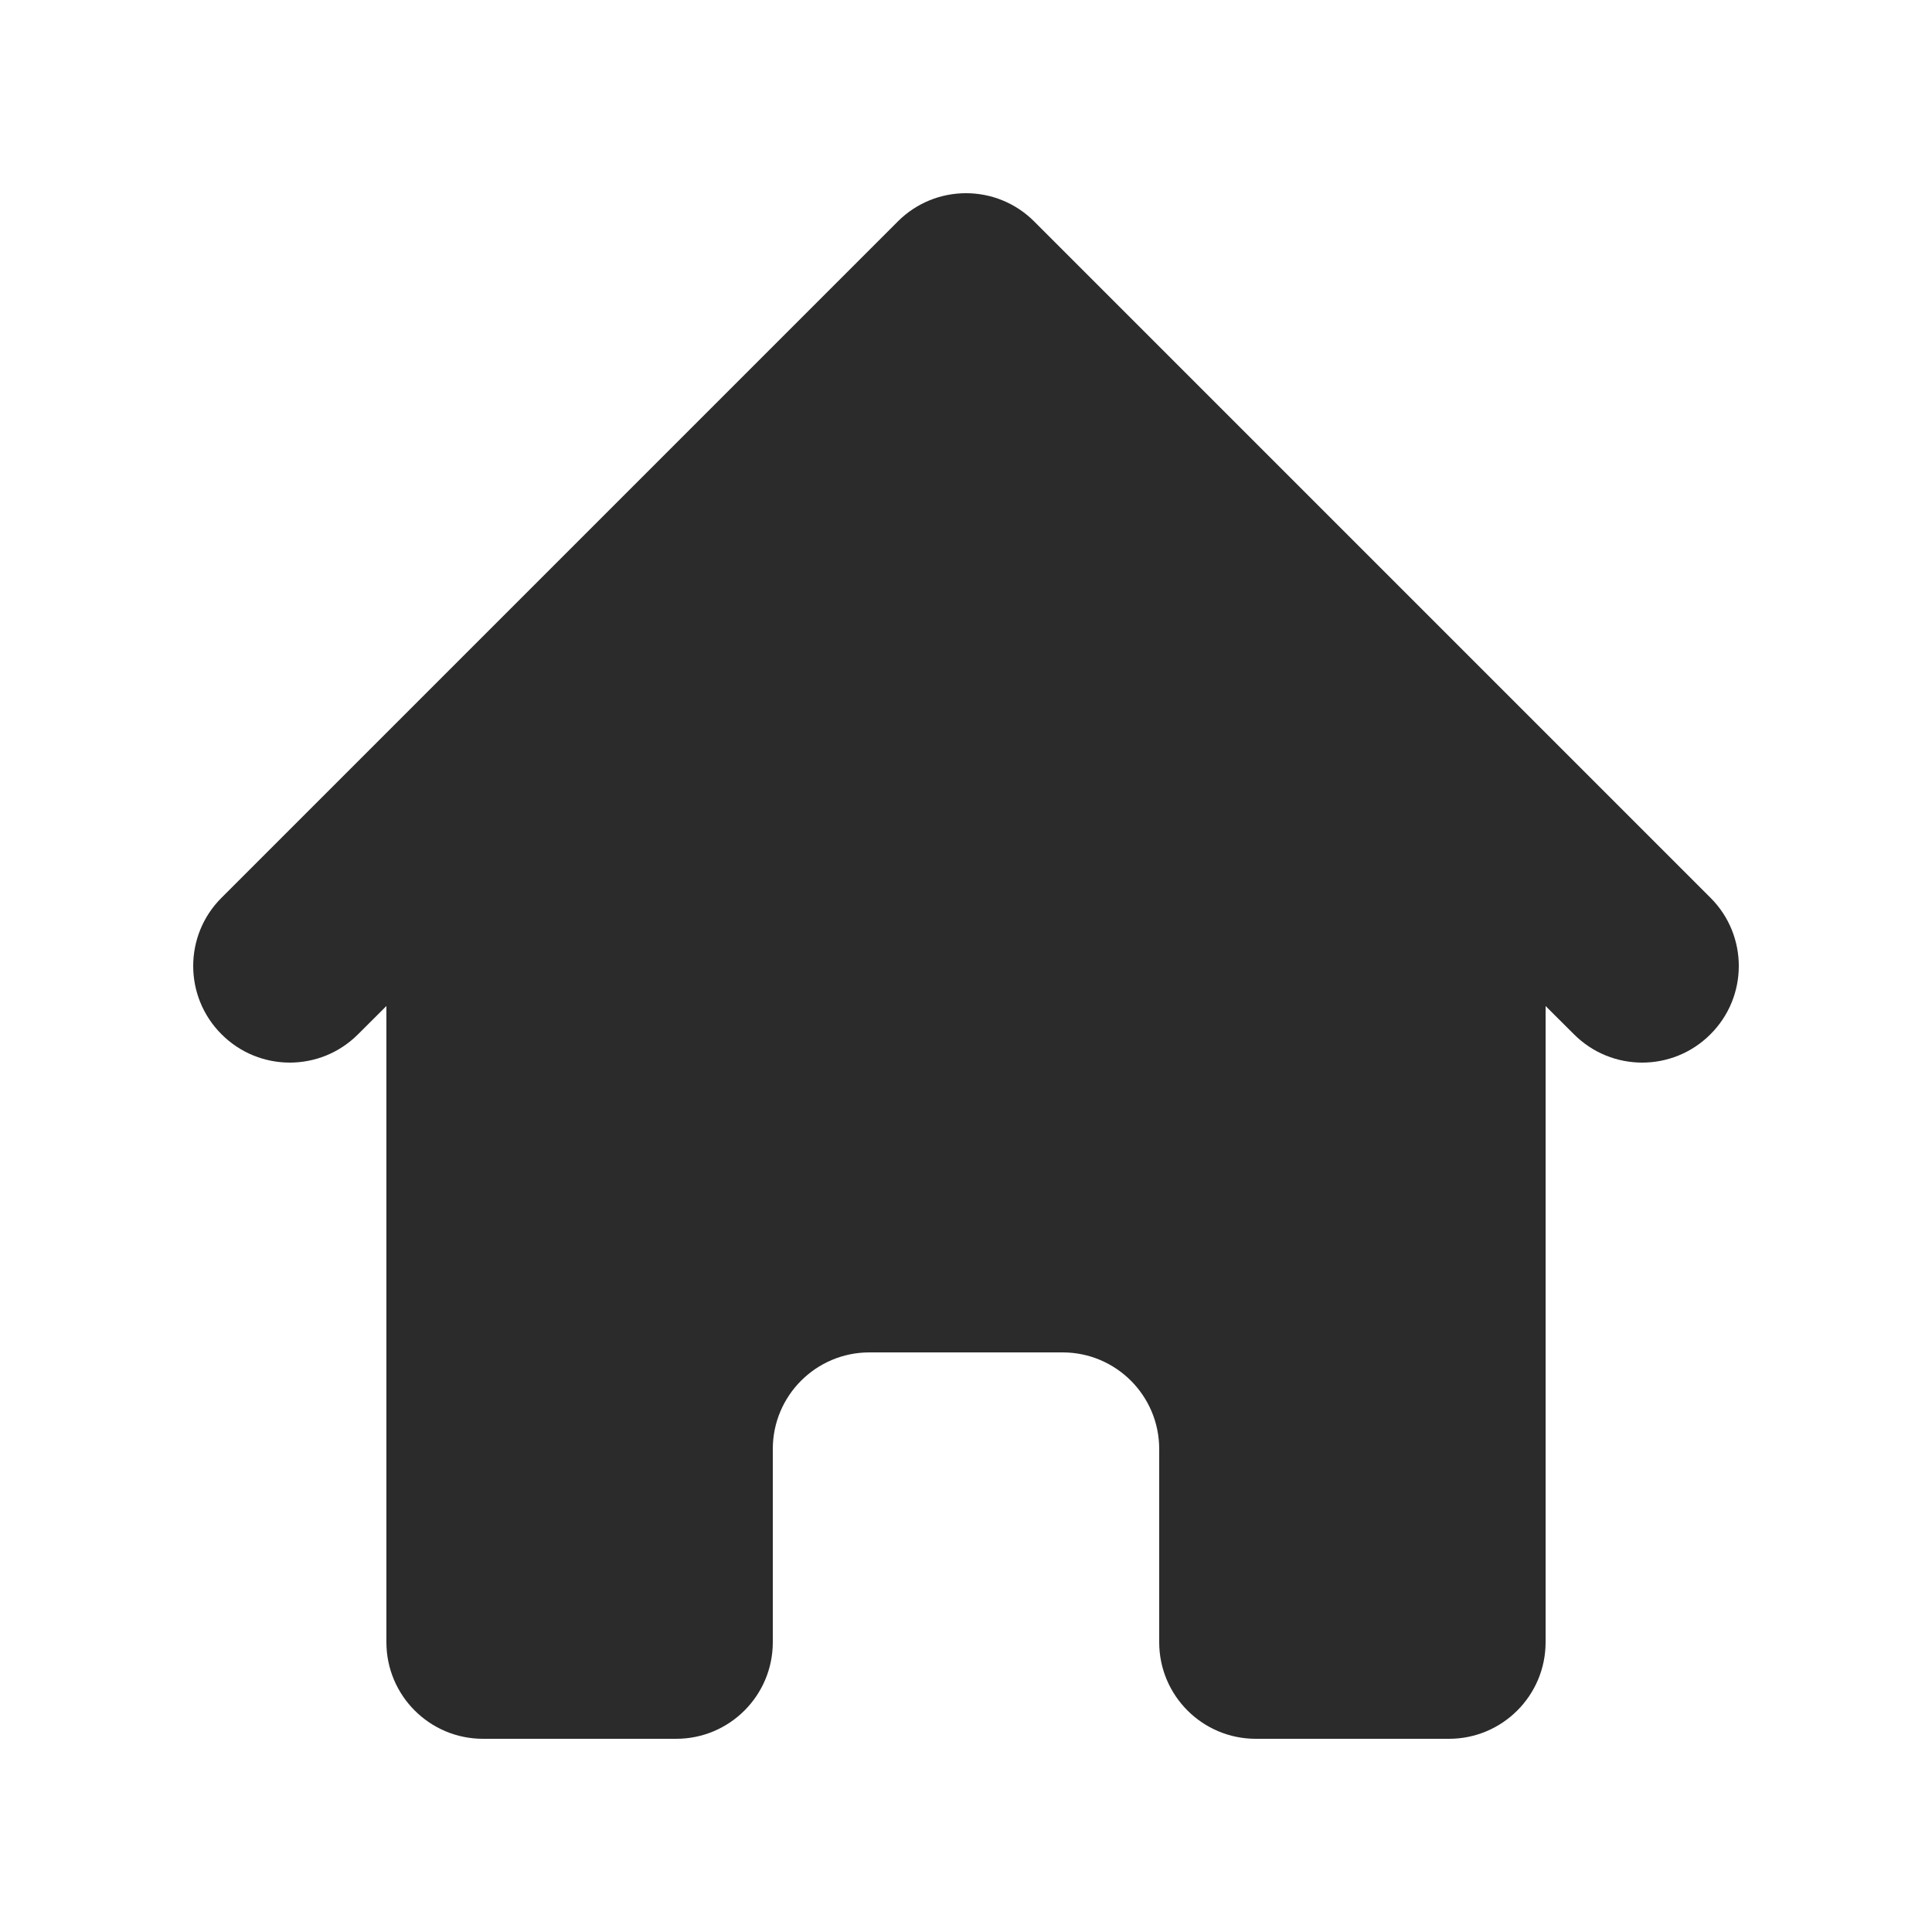
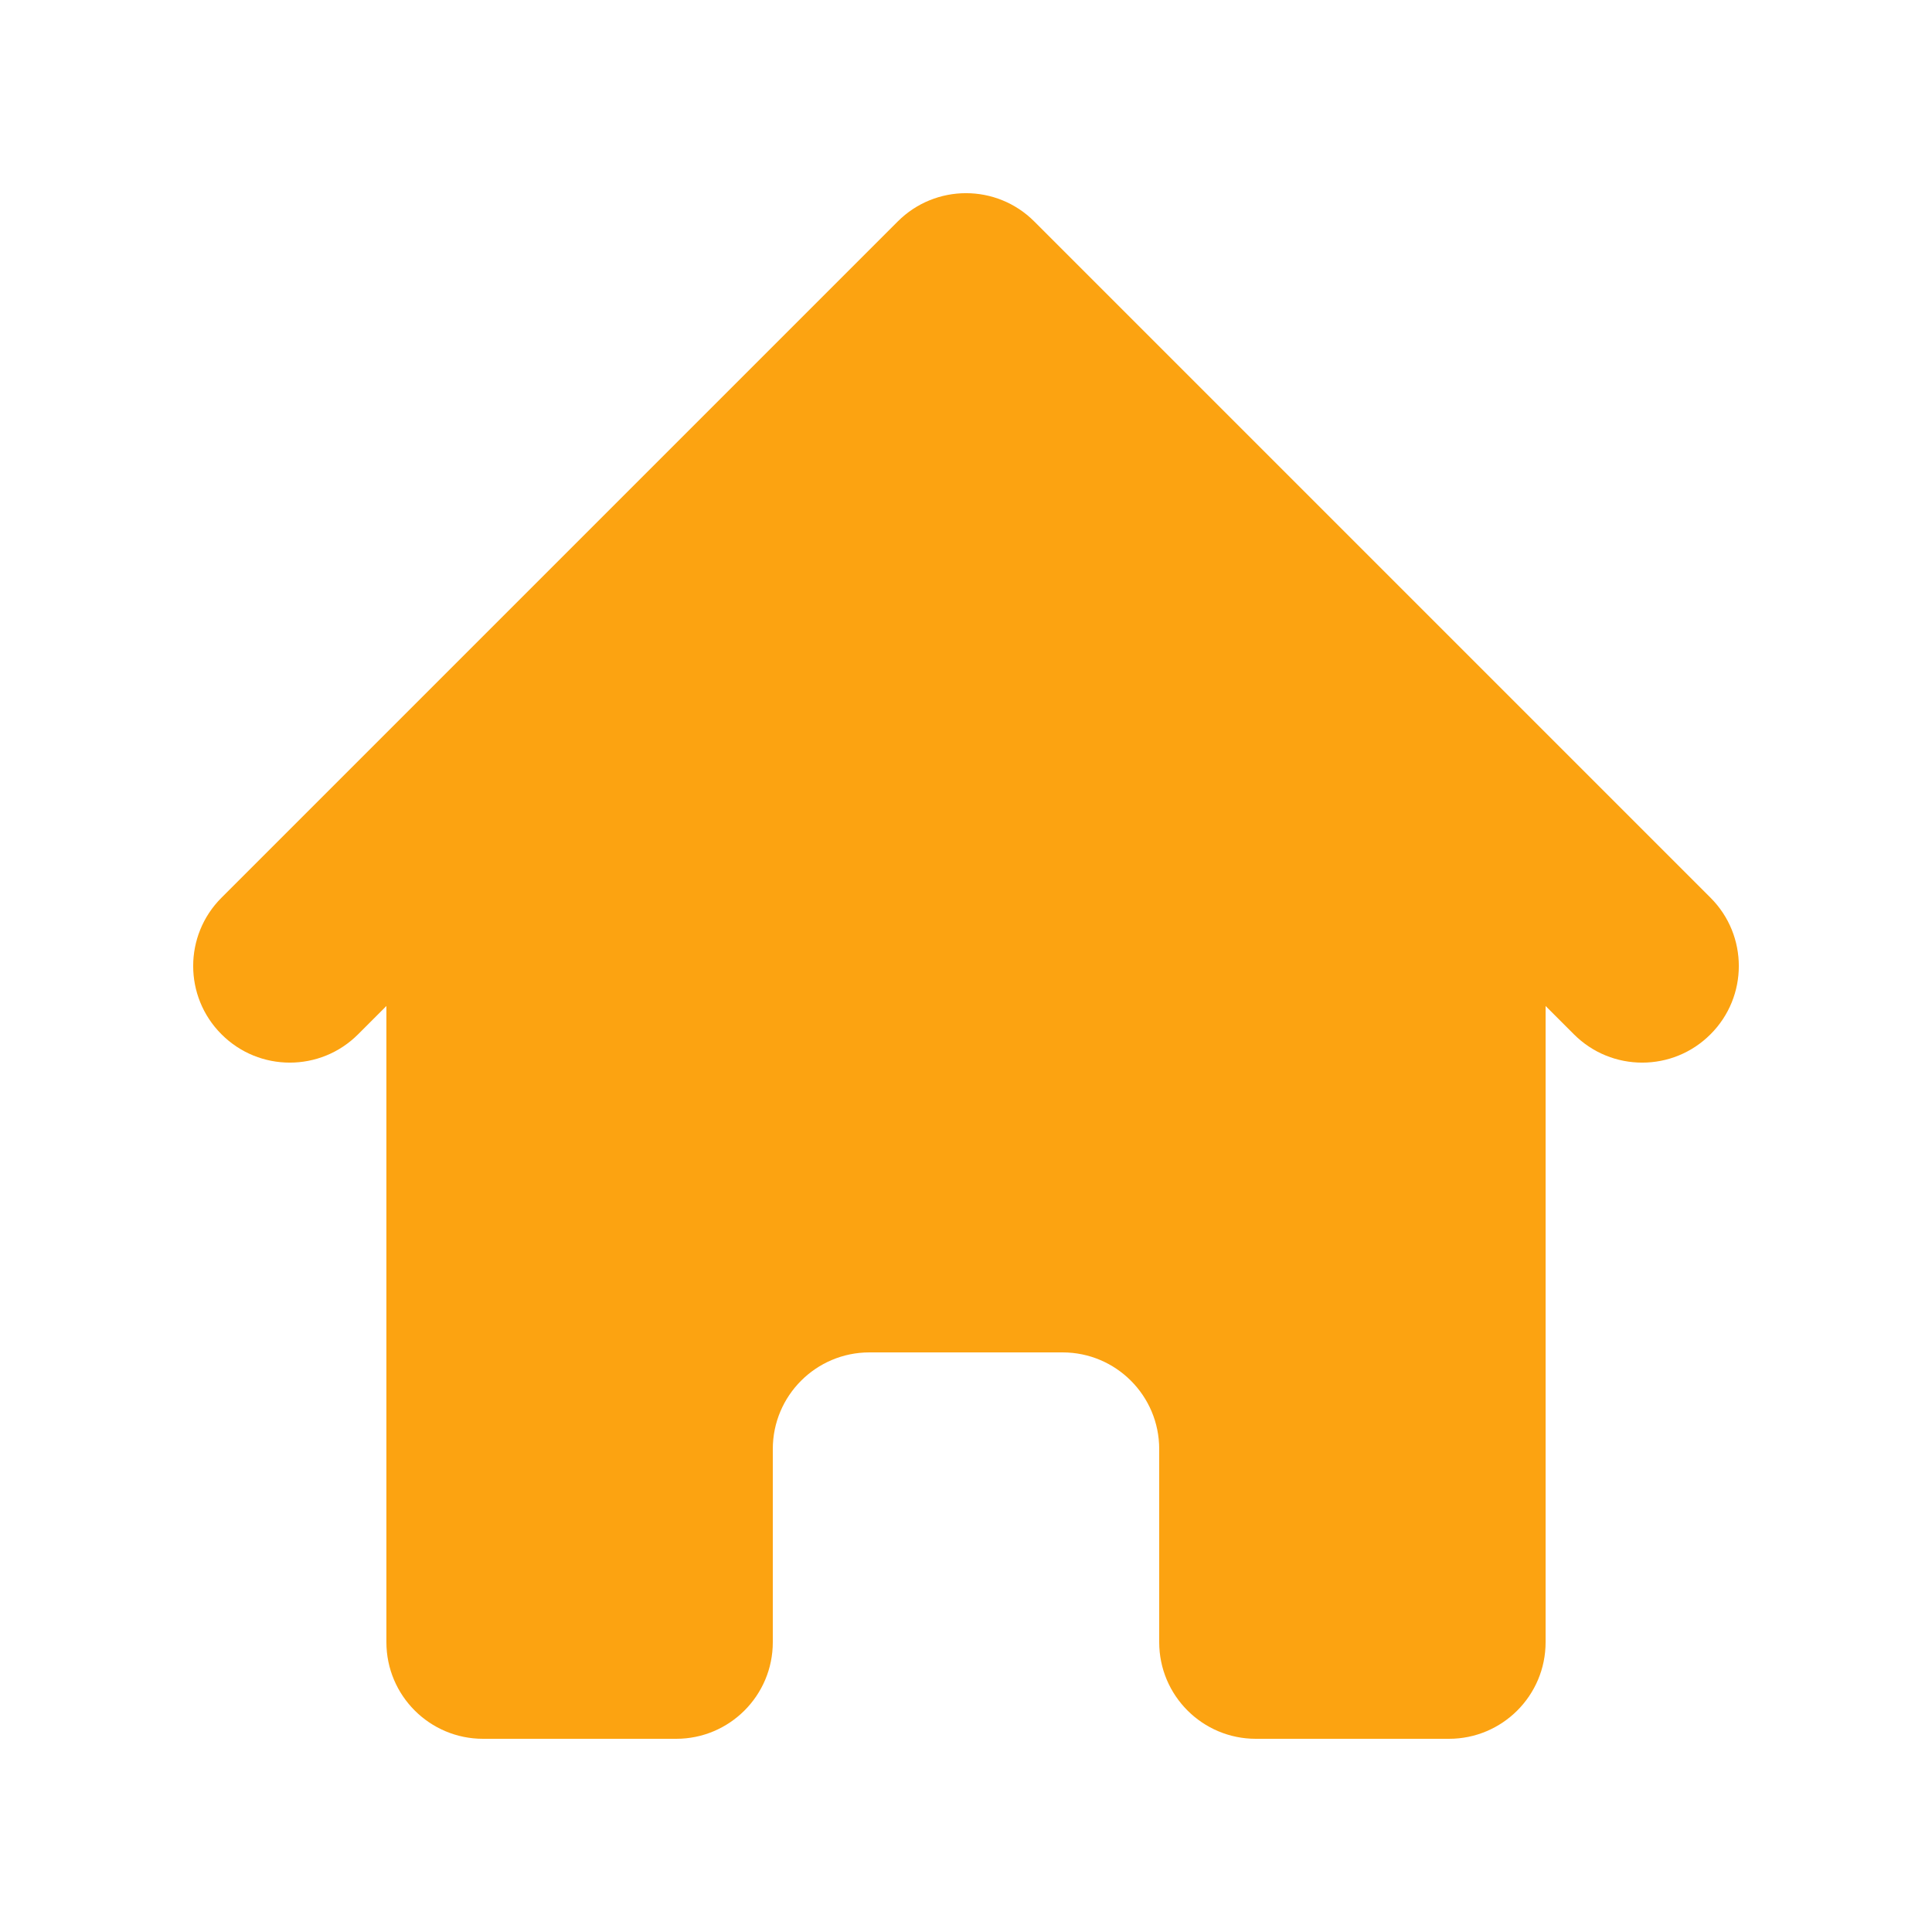
- <svg xmlns="http://www.w3.org/2000/svg" width="18" height="18" viewBox="0 0 18 18" fill="none">
-   <path d="M9.636 2.064C9.285 1.712 8.715 1.712 8.364 2.064L2.064 8.364C1.712 8.715 1.712 9.285 2.064 9.636C2.415 9.988 2.985 9.988 3.336 9.636L3.6 9.373V15.3C3.6 15.797 4.003 16.2 4.5 16.2H6.3C6.797 16.2 7.2 15.797 7.2 15.3V13.5C7.2 13.003 7.603 12.6 8.1 12.6H9.9C10.397 12.6 10.8 13.003 10.8 13.5V15.3C10.8 15.797 11.203 16.2 11.7 16.2H13.5C13.997 16.2 14.4 15.797 14.4 15.3V9.373L14.664 9.636C15.015 9.988 15.585 9.988 15.936 9.636C16.288 9.285 16.288 8.715 15.936 8.364L9.636 2.064Z" fill="#2B2B2B" />
+ <svg xmlns="http://www.w3.org/2000/svg" width="20" height="20" viewBox="0 0 20 20" fill="none">
+   <path d="M10.707 2.293C10.317 1.902 9.683 1.902 9.293 2.293L2.293 9.293C1.902 9.683 1.902 10.317 2.293 10.707C2.683 11.098 3.317 11.098 3.707 10.707L4 10.414V17C4 17.552 4.448 18 5 18H7C7.552 18 8 17.552 8 17V15C8 14.448 8.448 14 9 14H11C11.552 14 12 14.448 12 15V17C12 17.552 12.448 18 13 18H15C15.552 18 16 17.552 16 17V10.414L16.293 10.707C16.683 11.098 17.317 11.098 17.707 10.707C18.098 10.317 18.098 9.683 17.707 9.293L10.707 2.293Z" fill="#FCA311" />
</svg>
